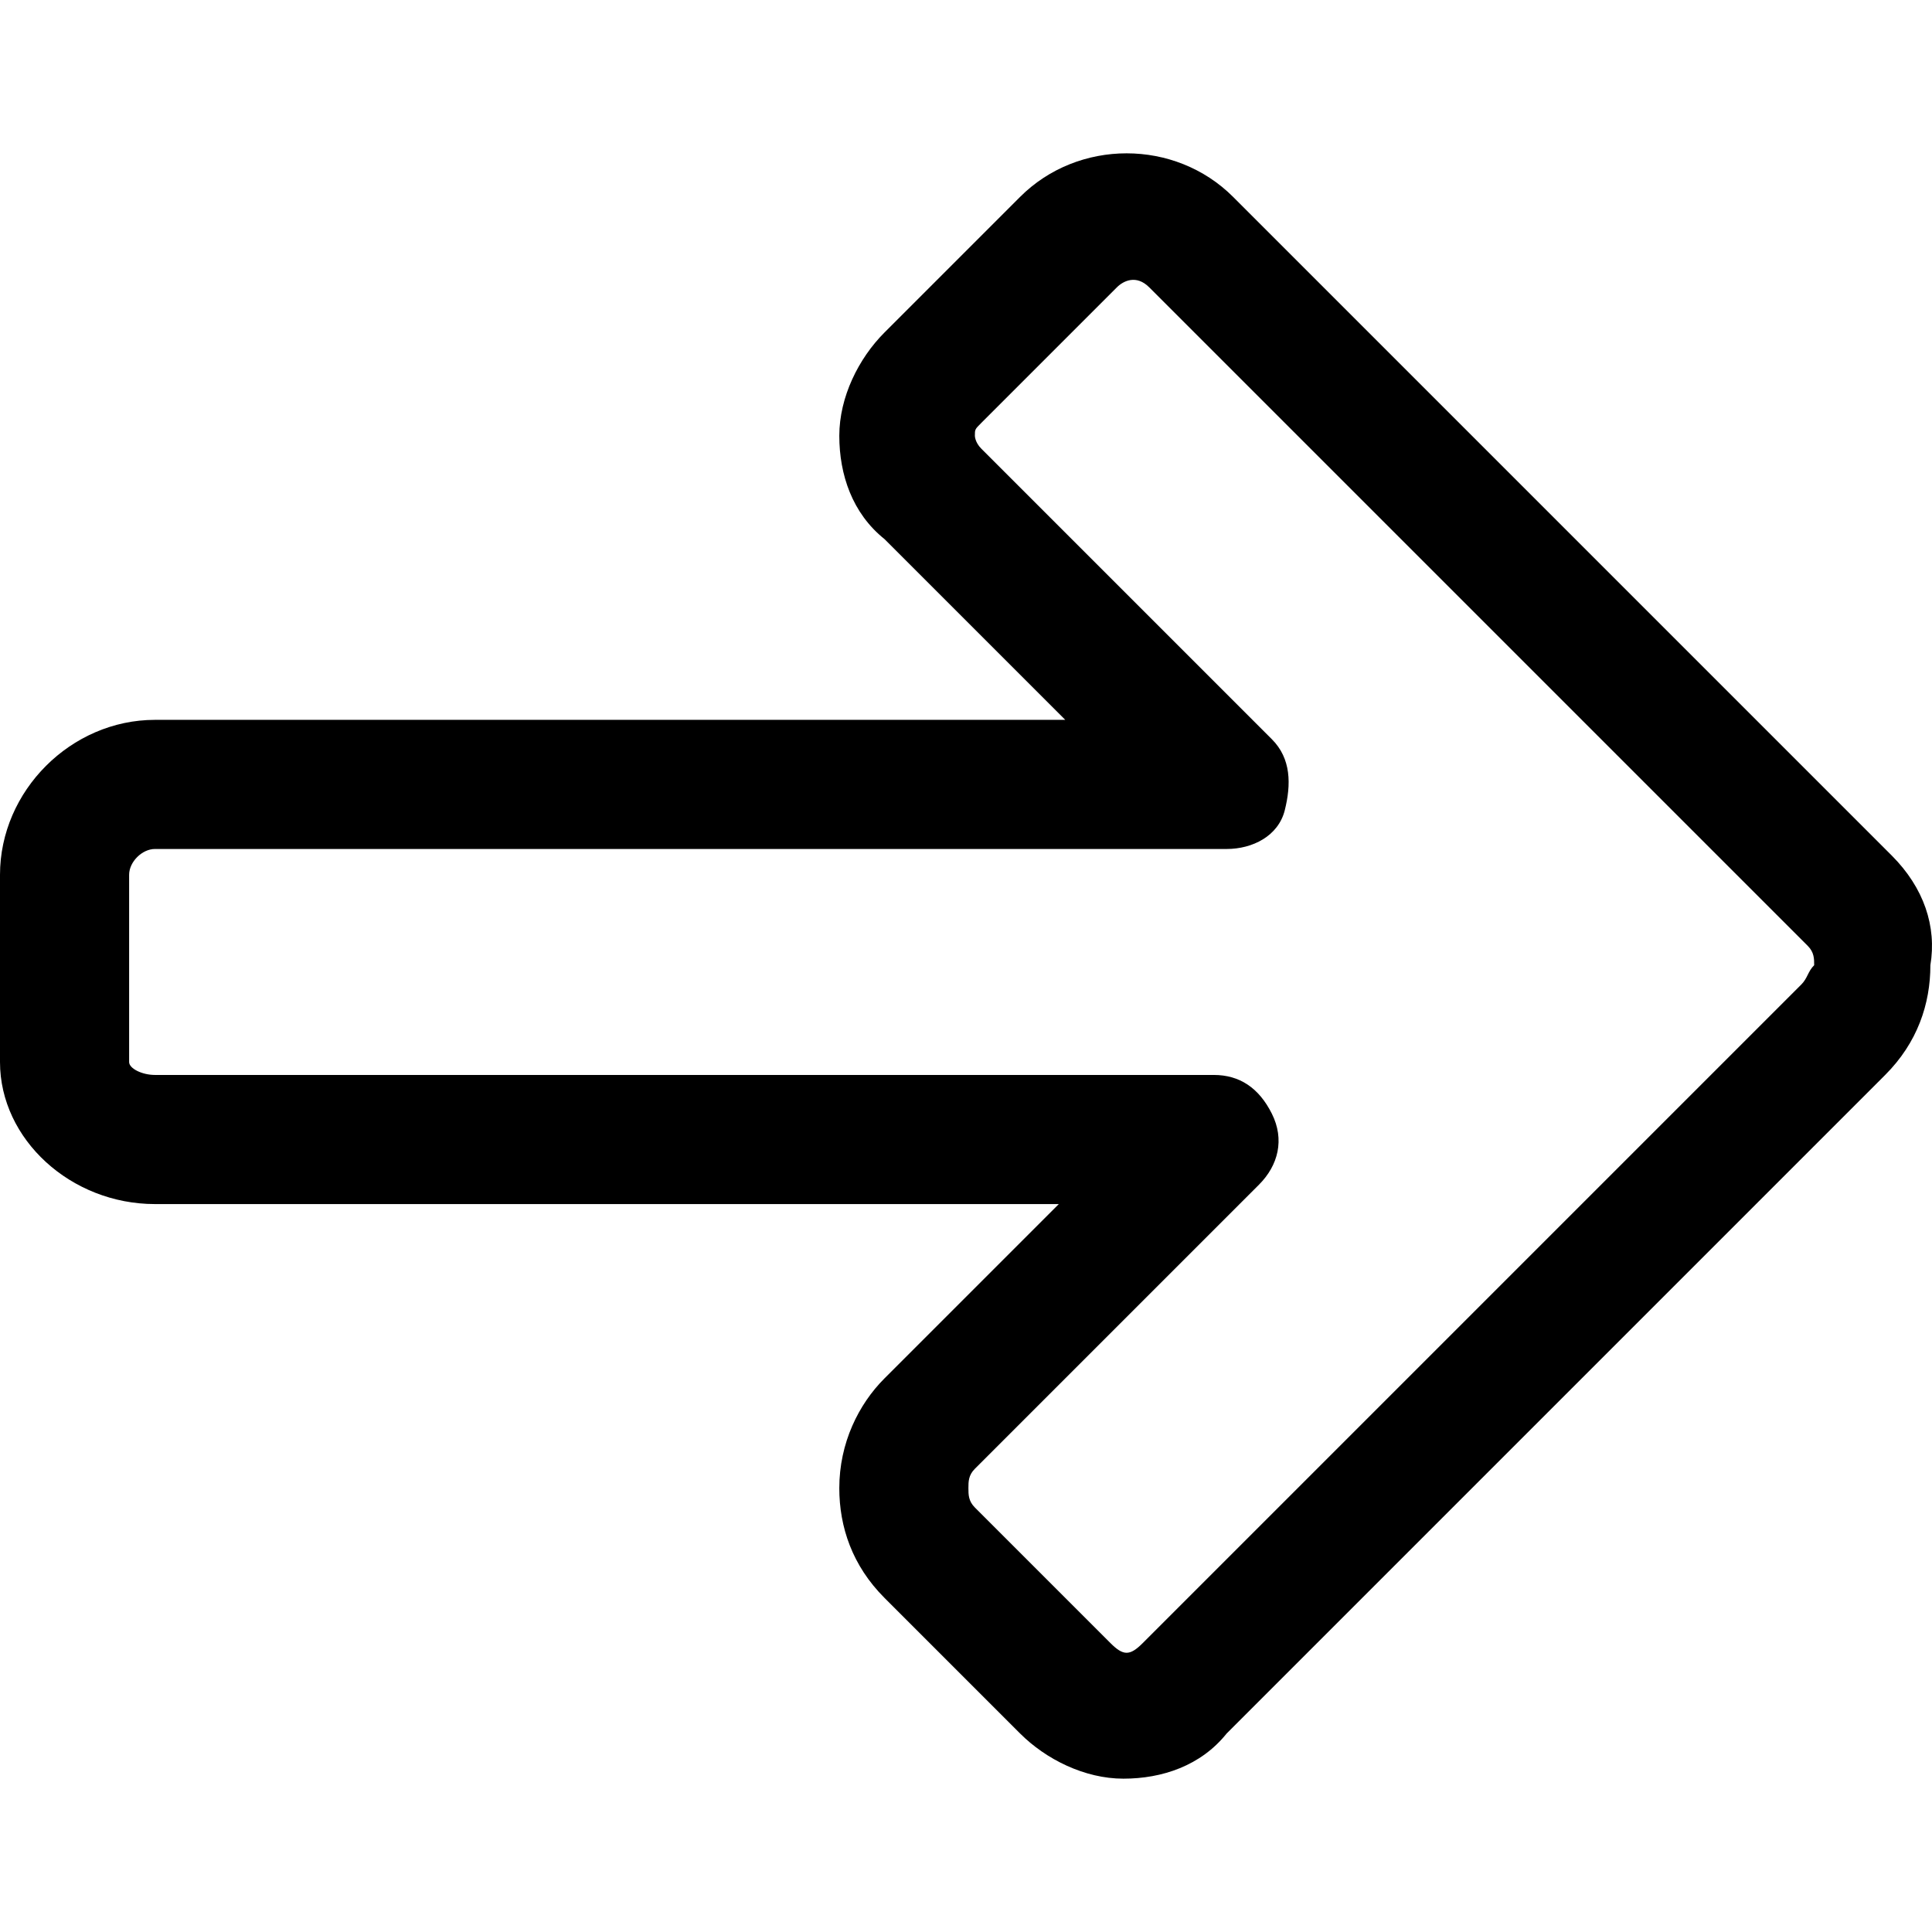
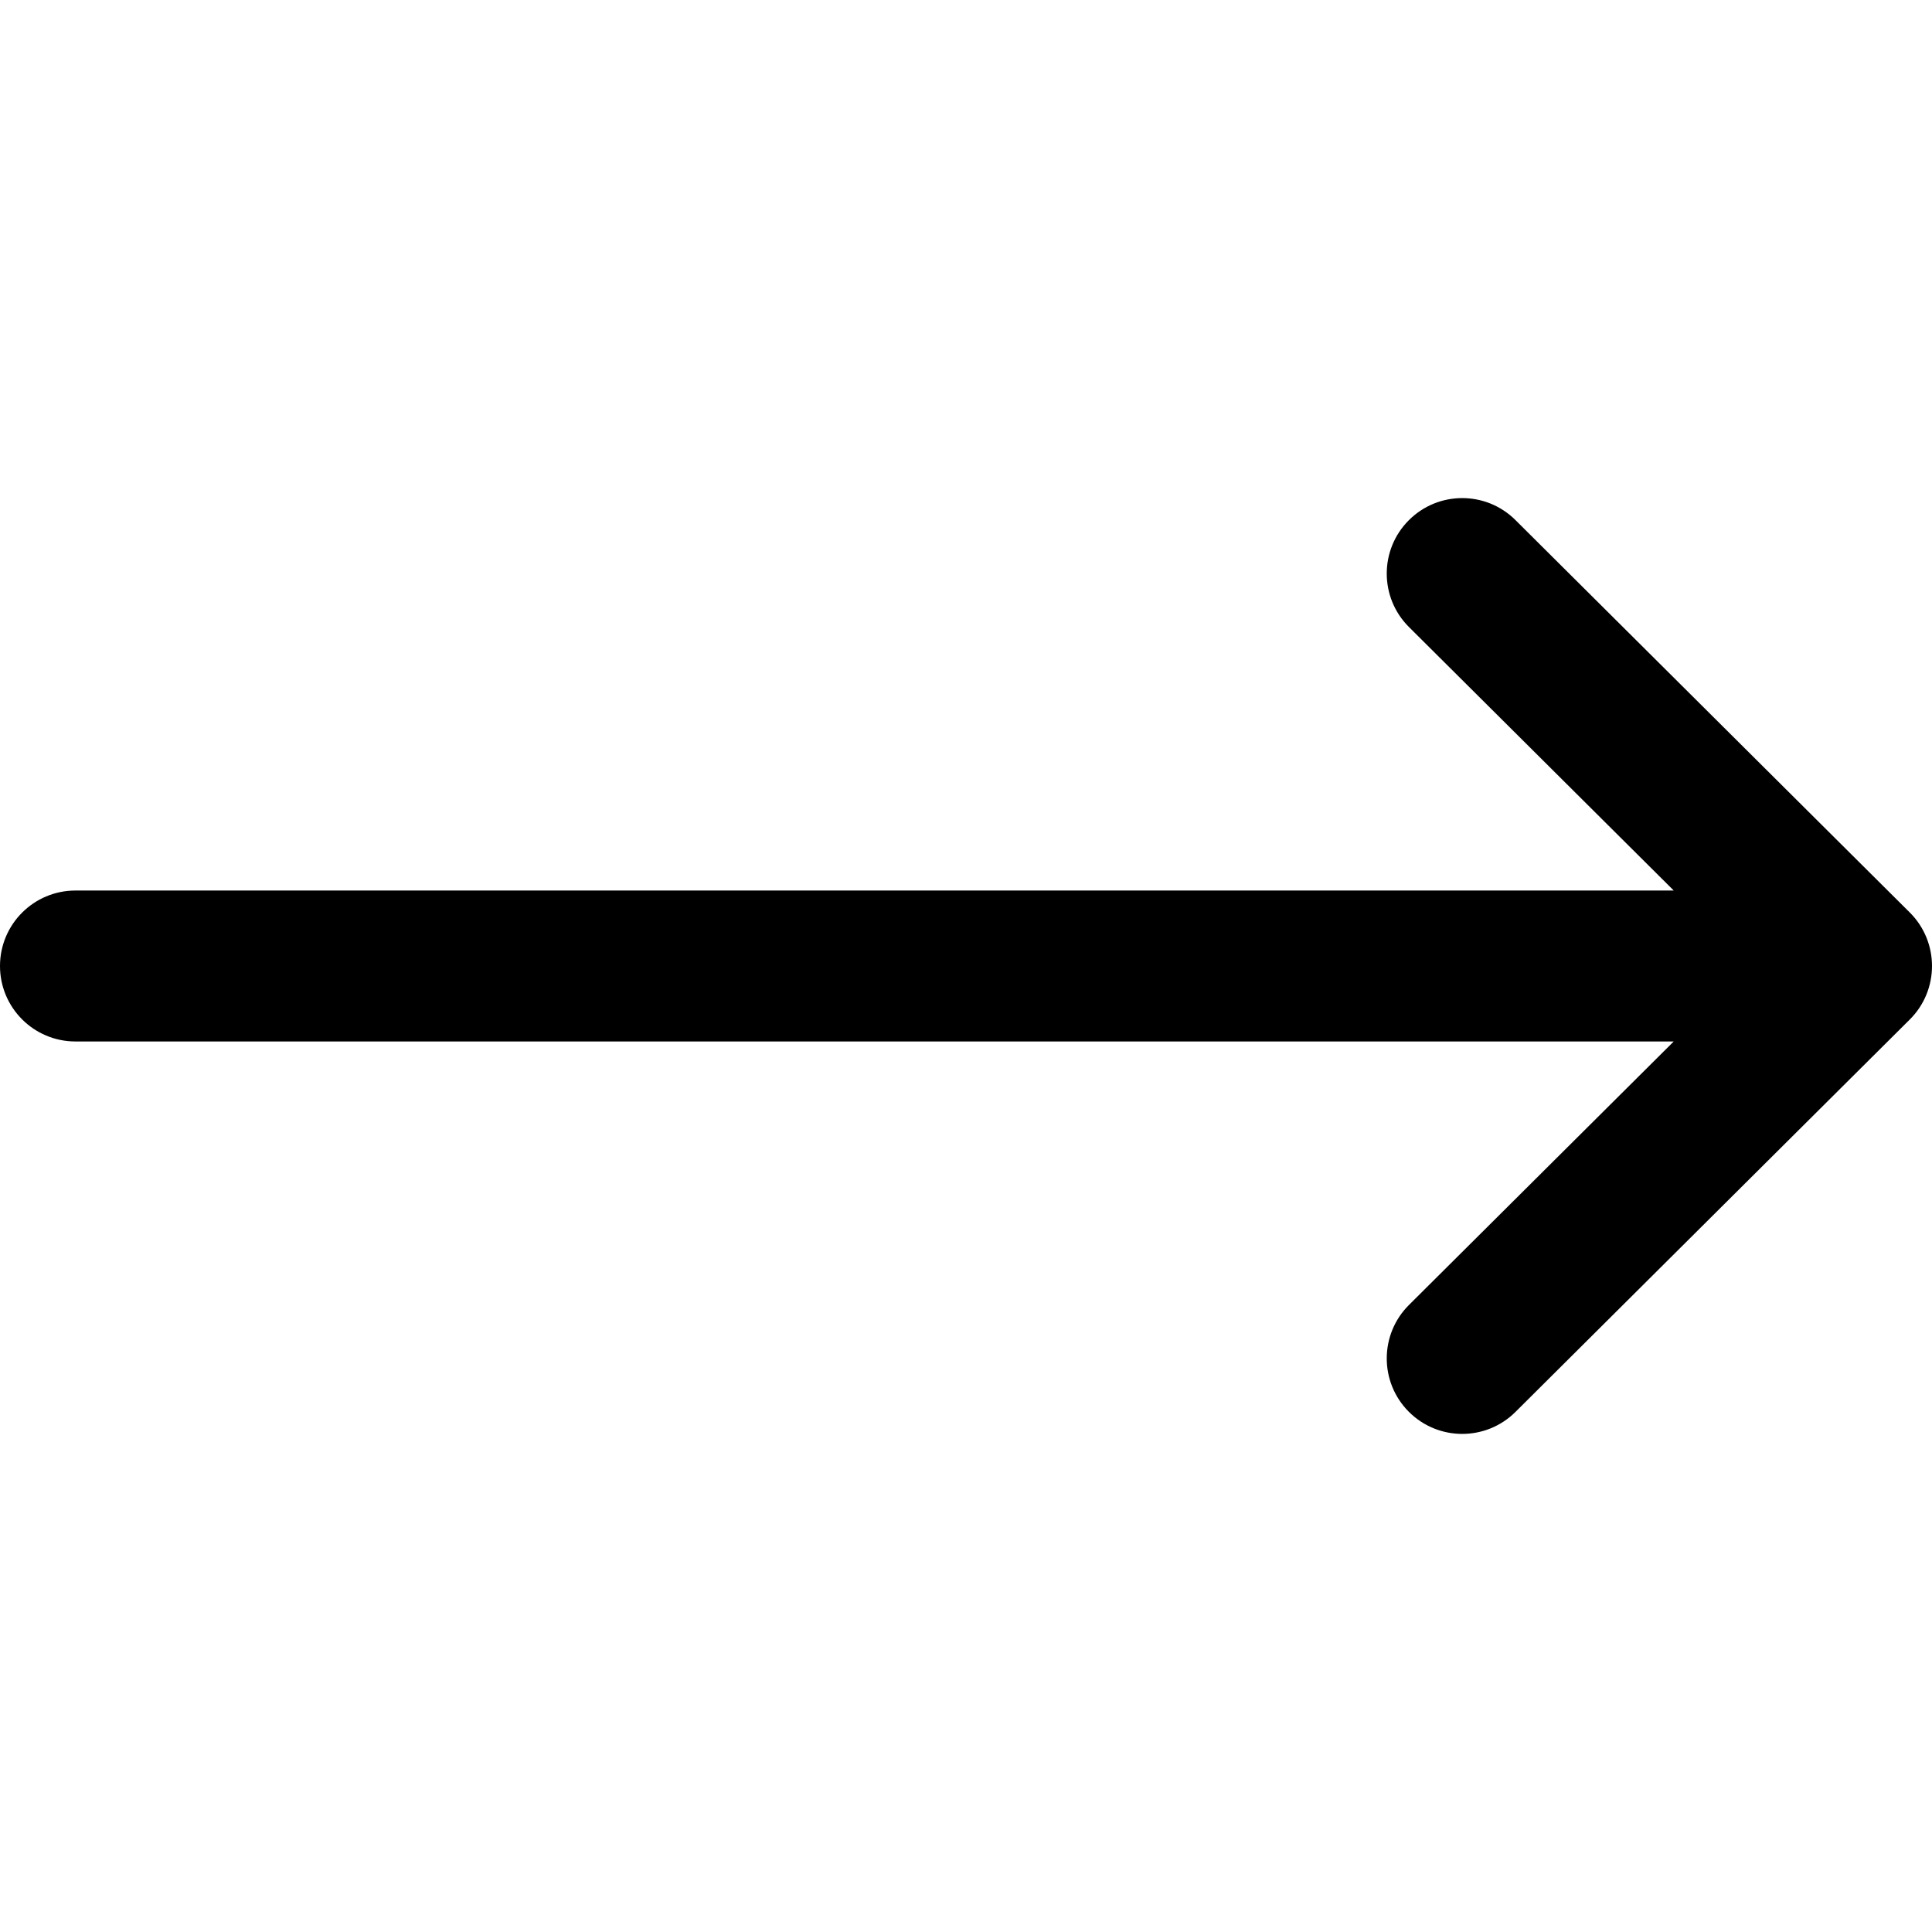
- <svg xmlns="http://www.w3.org/2000/svg" version="1.1" id="Layer_1" x="0px" y="0px" viewBox="0 0 512 512" style="enable-background:new 0 0 512 512;" xml:space="preserve">
+ <svg xmlns="http://www.w3.org/2000/svg" version="1.1" id="Capa_1" x="0px" y="0px" viewBox="0 0 512 512" style="enable-background:new 0 0 512 512;" xml:space="preserve">
  <g>
    <g>
-       <path d="M501.306,226.7L326.791,52.183c-15.398-15.399-41.063-15.399-56.461,0L234.4,88.113    c-6.844,6.844-11.976,17.109-11.976,27.375s3.422,20.531,11.976,27.375l47.906,47.906H41.063C18.821,190.769,0,209.59,0,231.832    v49.617c0,20.531,18.82,37.641,41.063,37.641h239.532l-46.196,46.196c-6.844,6.844-11.976,17.109-11.976,29.086    c0,10.266,3.422,20.531,11.976,29.086l35.93,35.93c6.844,6.844,17.109,11.977,27.375,11.977c10.266,0,20.531-3.422,27.375-11.977    l174.516-174.517c8.555-8.555,11.977-18.821,11.977-29.086C513.283,245.52,509.861,235.255,501.306,226.7z M477.353,260.918    L302.837,435.435c-3.422,3.422-5.132,3.422-8.555,0l-35.93-35.93c-1.711-1.711-1.711-3.422-1.711-5.132    c0-1.711,0-3.422,1.711-5.132l75.281-75.281c5.132-5.132,6.844-11.977,3.422-18.821c-3.422-6.844-8.555-10.266-15.398-10.266    H41.063c-3.422,0-6.844-1.711-6.844-3.422v-49.617c0-3.422,3.422-6.844,6.844-6.844h284.017c6.844,0,13.688-3.422,15.398-10.266    c1.711-6.844,1.711-13.688-3.422-18.821l-76.992-76.992c-1.711-1.711-1.711-3.422-1.711-3.422c0-1.711,0-1.711,1.711-3.422    l35.93-35.929c1.711-1.711,5.132-3.422,8.555,0l174.515,174.515c1.711,1.711,1.711,3.422,1.711,5.132    C479.064,257.497,479.064,259.208,477.353,260.918z" />
+       <path d="M506.134,241.843c-0.006-0.006-0.011-0.013-0.018-0.019l-104.504-104c-7.829-7.791-20.492-7.762-28.285,0.068    c-7.792,7.829-7.762,20.492,0.067,28.284L443.558,236H20c-11.046,0-20,8.954-20,20c0,11.046,8.954,20,20,20h423.557    l-70.162,69.824c-7.829,7.792-7.859,20.455-0.067,28.284c7.793,7.831,20.457,7.858,28.285,0.068l104.504-104    c0.006-0.006,0.011-0.013,0.018-0.019C513.968,262.339,513.943,249.635,506.134,241.843z" />
    </g>
  </g>
  <g>
</g>
  <g>
</g>
  <g>
</g>
  <g>
</g>
  <g>
</g>
  <g>
</g>
  <g>
</g>
  <g>
</g>
  <g>
</g>
  <g>
</g>
  <g>
</g>
  <g>
</g>
  <g>
</g>
  <g>
</g>
  <g>
</g>
</svg>
